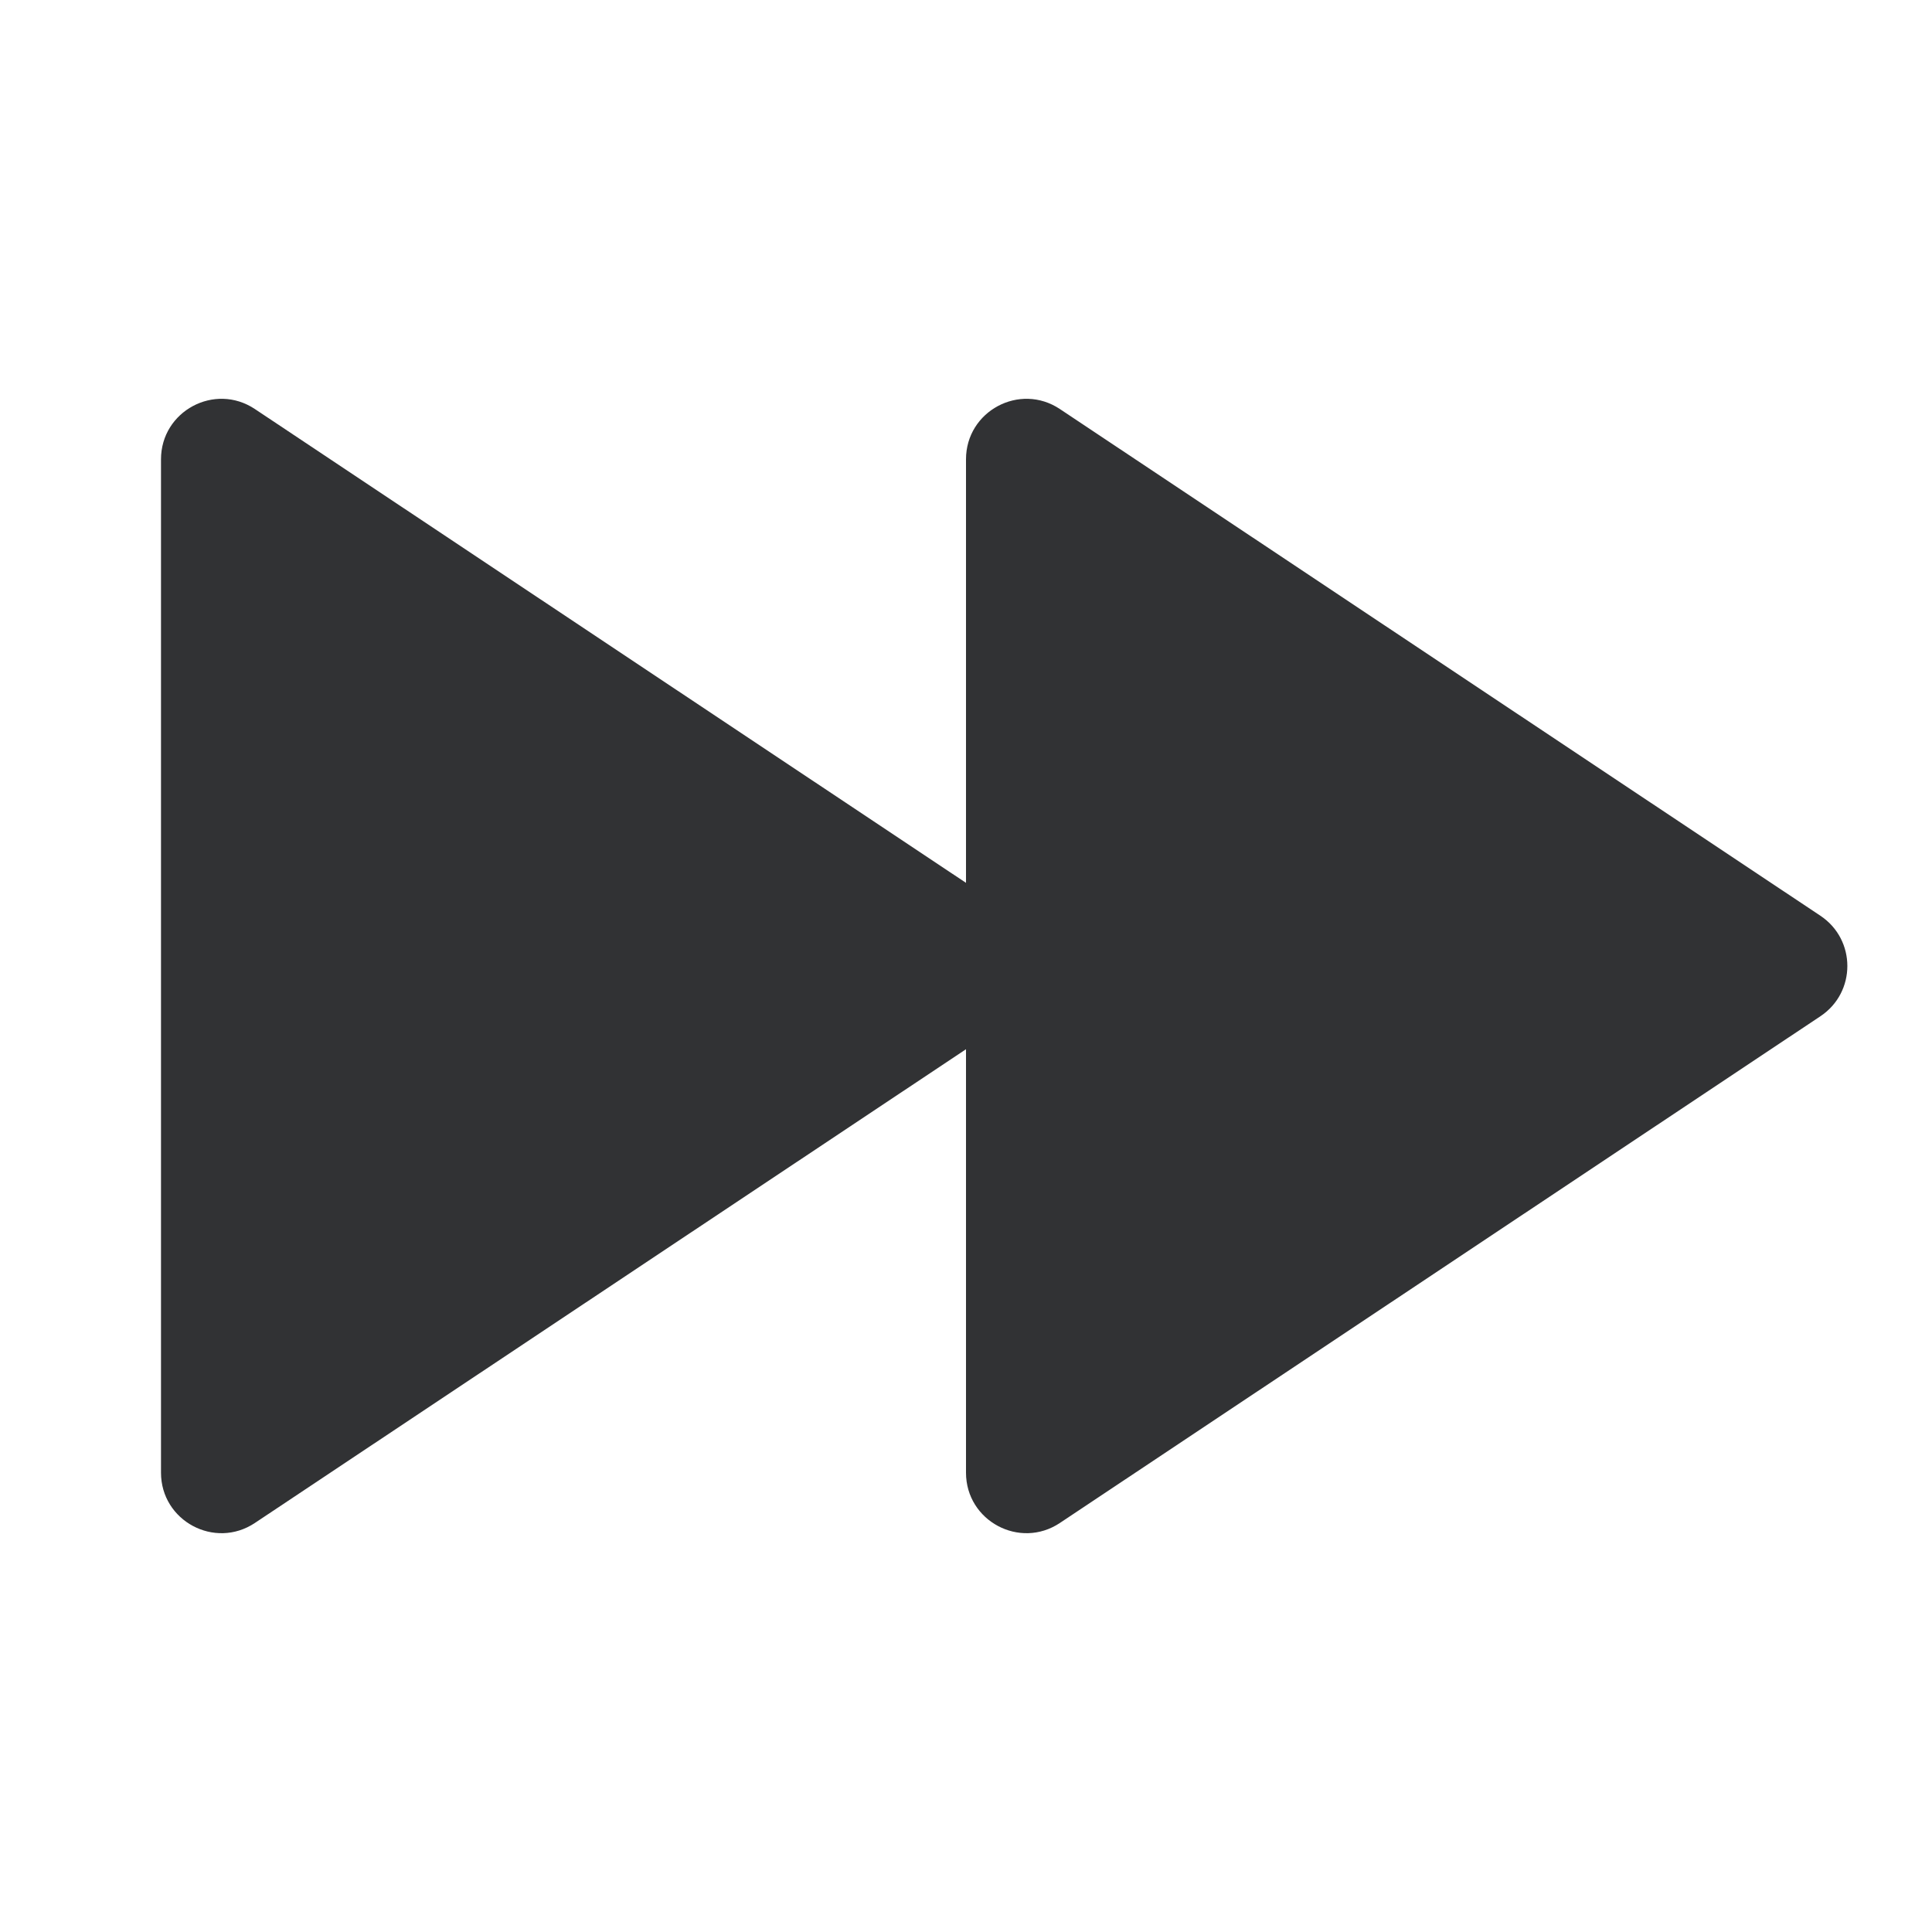
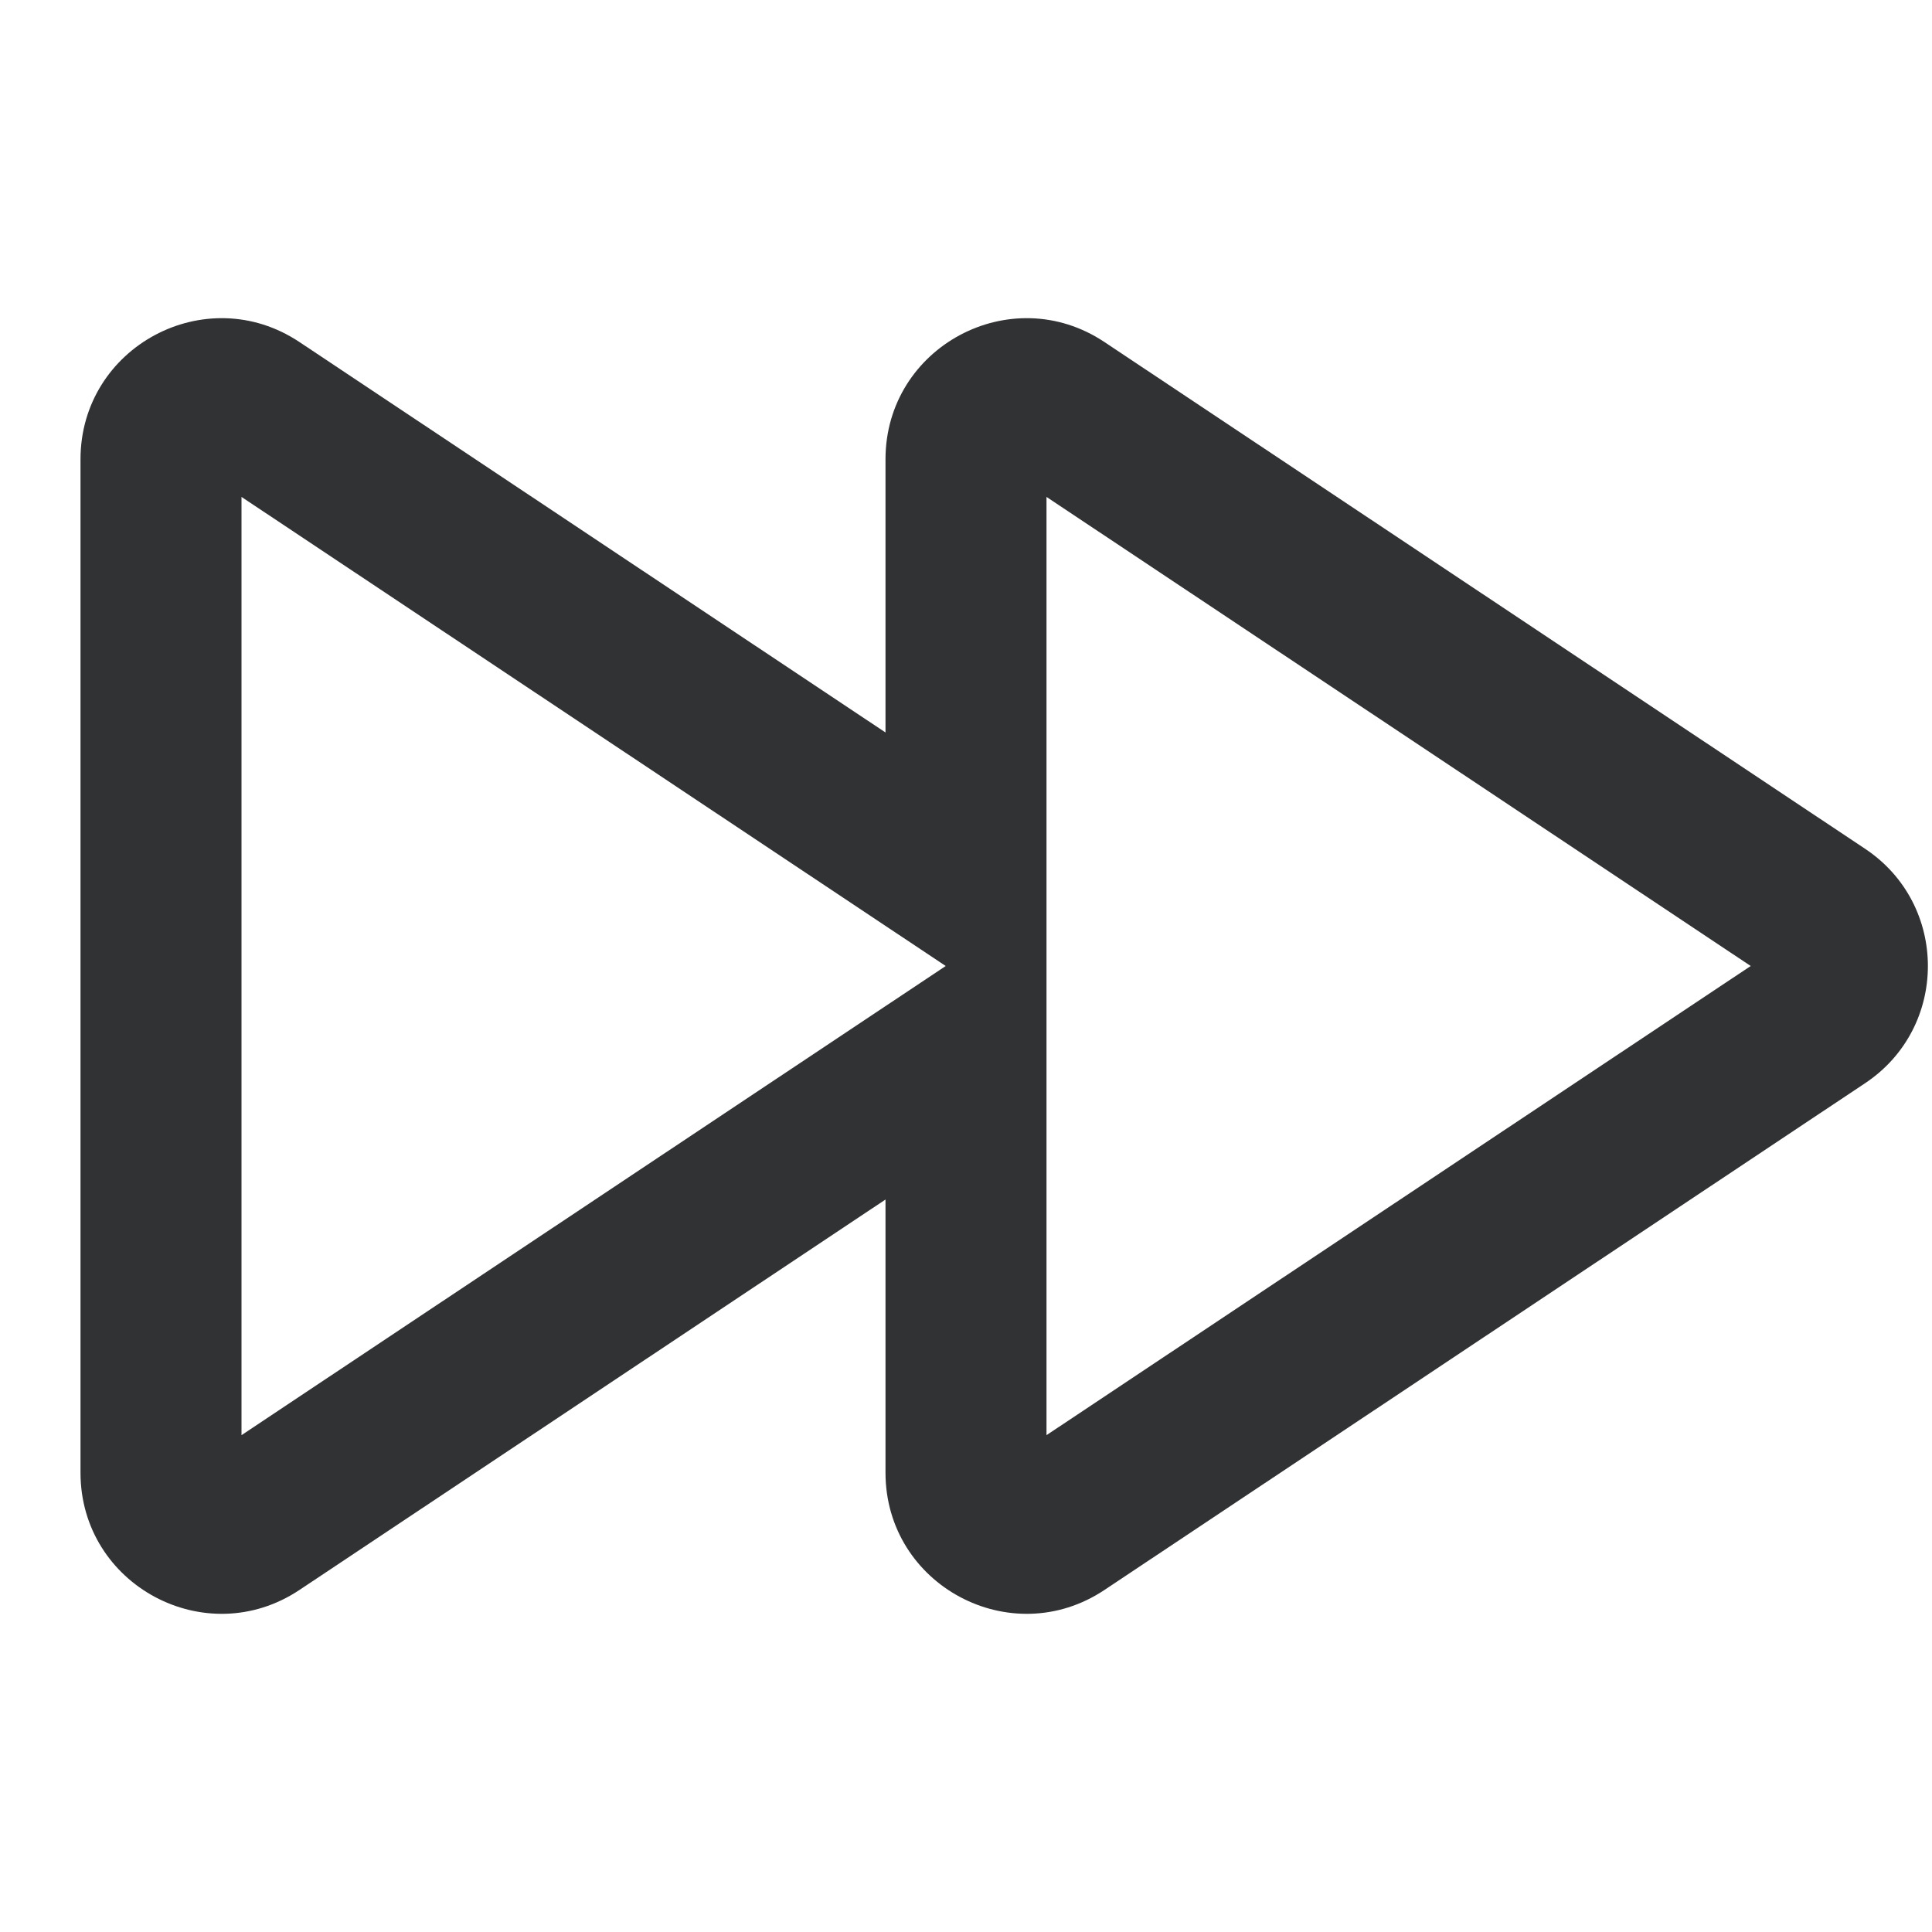
<svg xmlns="http://www.w3.org/2000/svg" width="24" height="24" viewBox="0 0 24 24" fill="none">
-   <path fill-rule="evenodd" clip-rule="evenodd" d="M12 13.034L3.166 18.919C2.667 19.251 2 18.893 2 18.294V5.706C2 5.107 2.667 4.749 3.166 5.081L12 10.967V5.706C12 5.107 12.667 4.749 13.166 5.081L22.614 11.376C23.06 11.673 23.06 12.327 22.614 12.624L13.166 18.919C12.667 19.251 12 18.893 12 18.294V13.034Z" fill="#313234" />
+   <path fill-rule="evenodd" clip-rule="evenodd" d="M3 6.173V17.828L11.748 12L3 6.173ZM13 17.828L21.748 12L13 6.173V17.828ZM1 5.706C1 4.308 2.557 3.474 3.72 4.249L11 9.099V5.706C11 4.308 12.557 3.474 13.72 4.249L23.169 10.544C24.209 11.236 24.209 12.764 23.169 13.456L13.72 19.751C12.557 20.526 11 19.692 11 18.294V14.901L3.72 19.751C2.557 20.526 1 19.692 1 18.294V5.706Z" fill="#313234" />
</svg>
